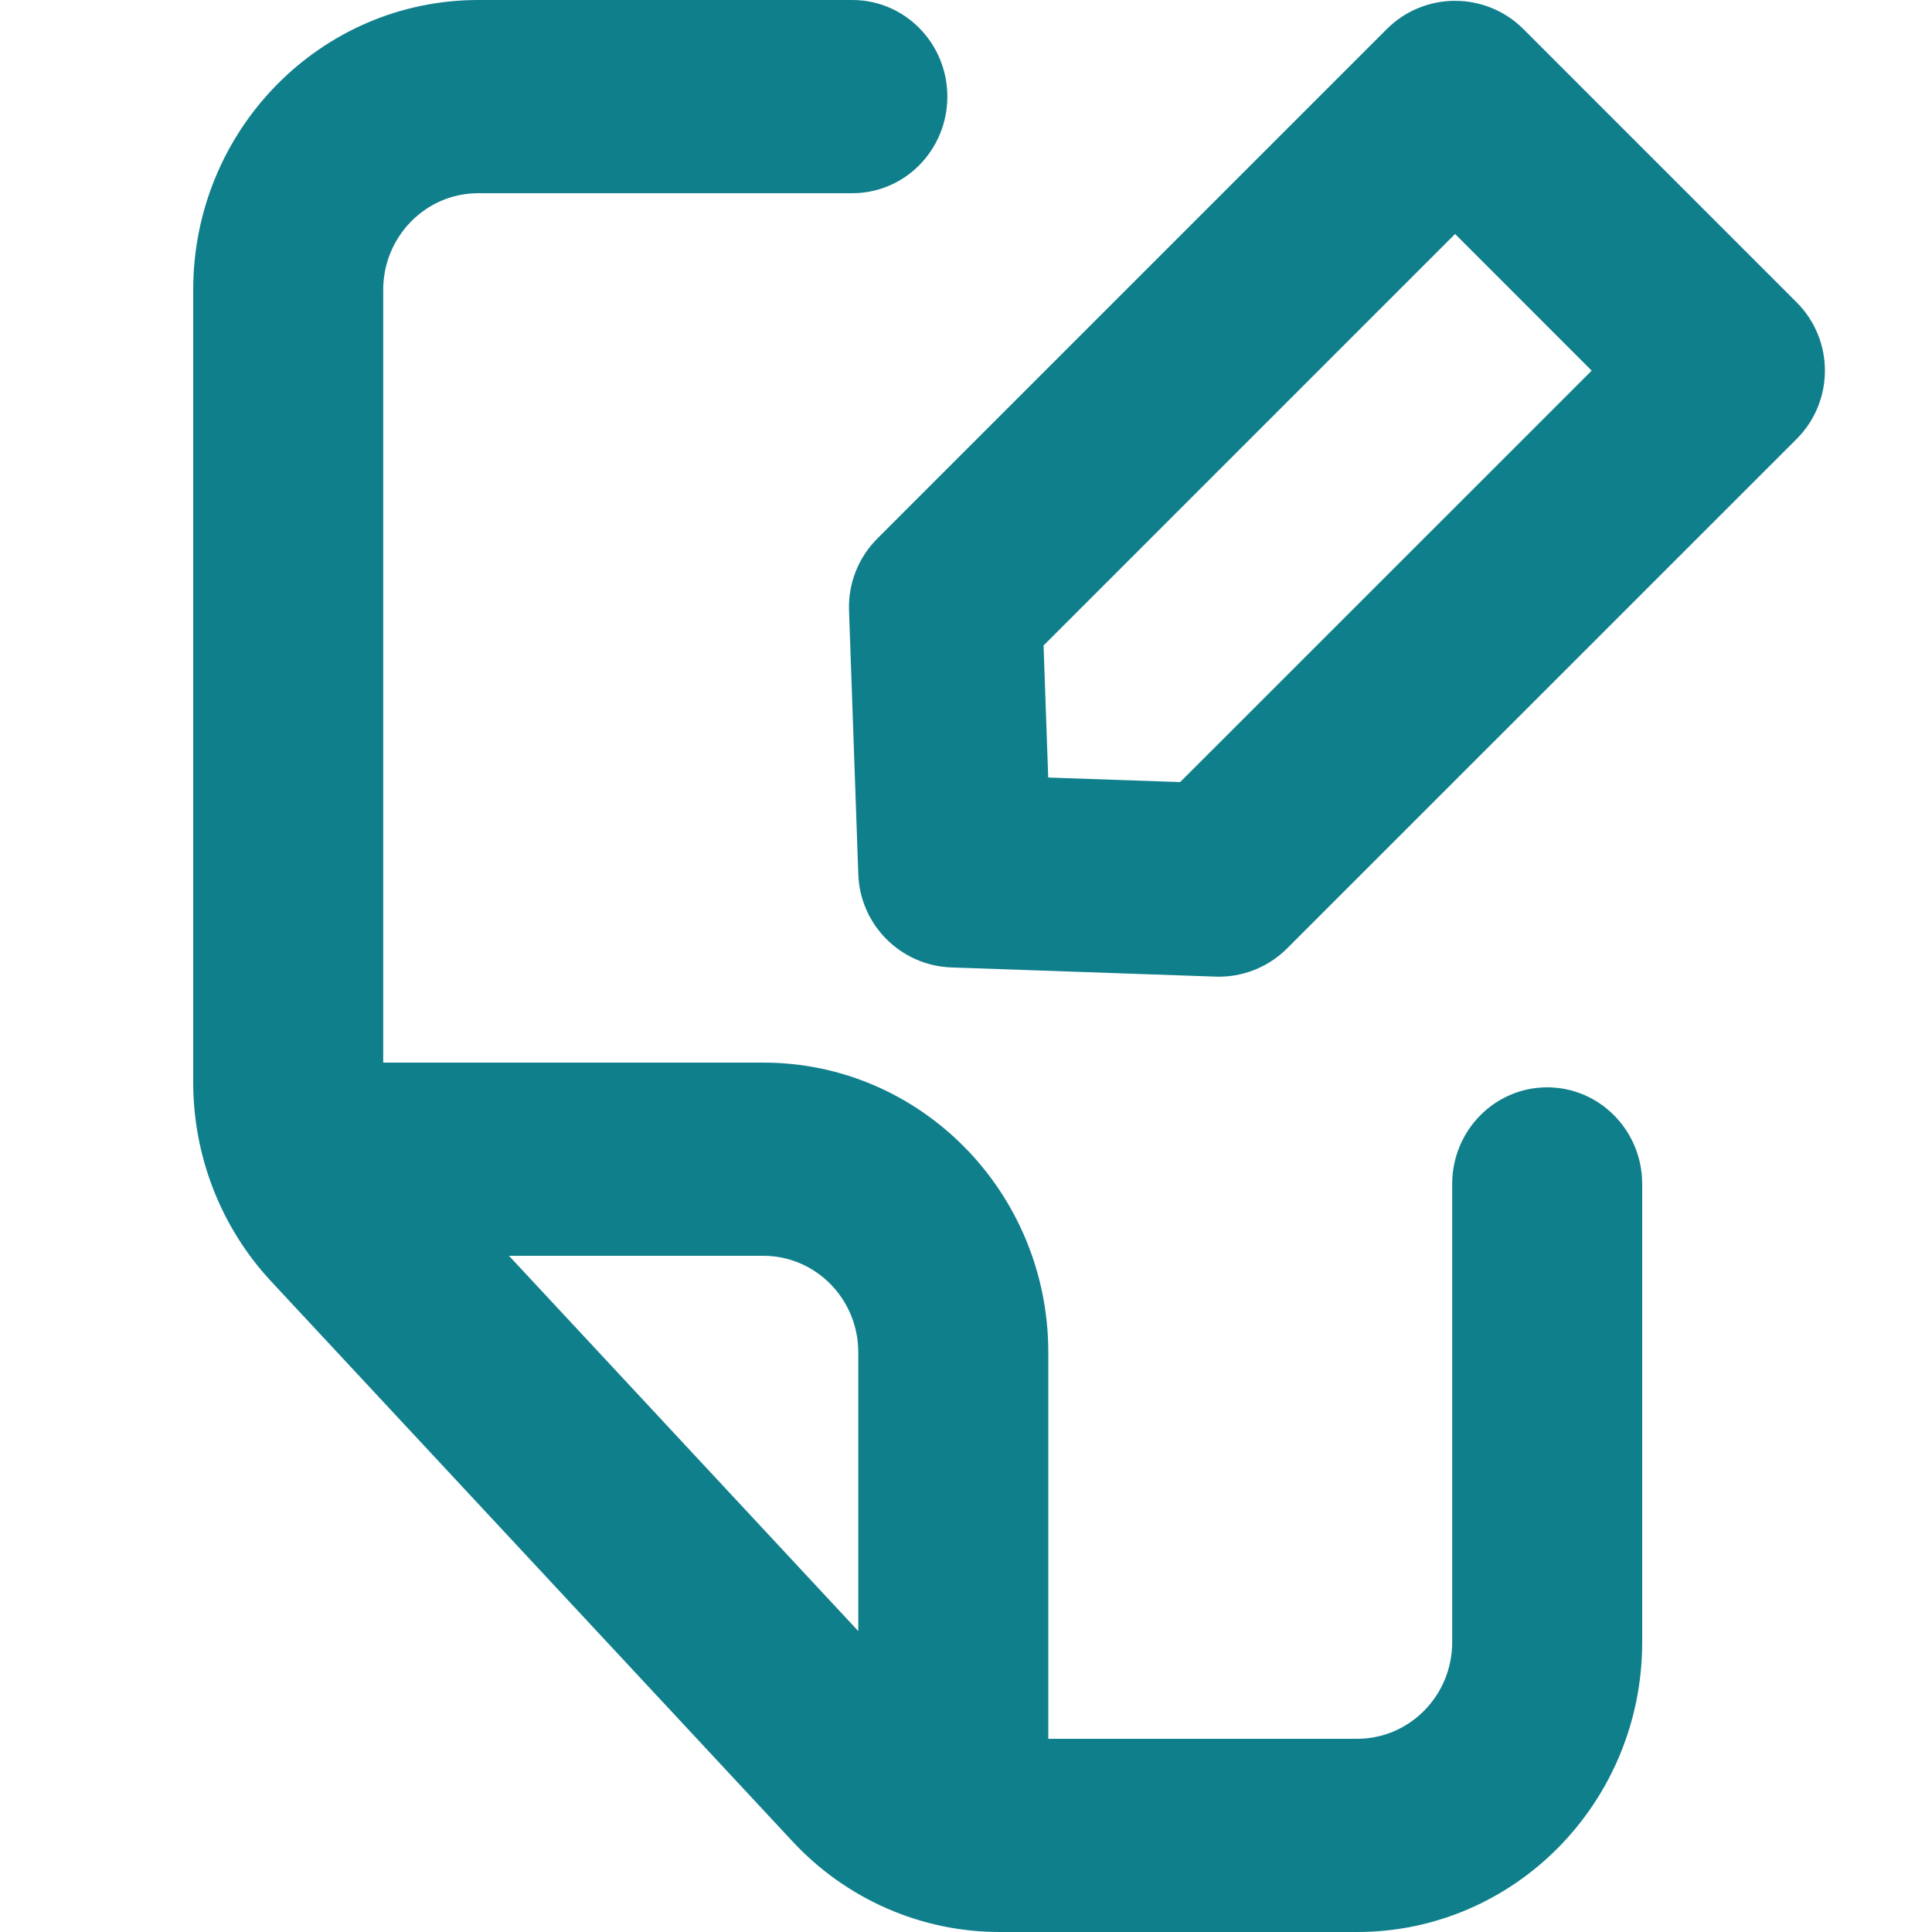
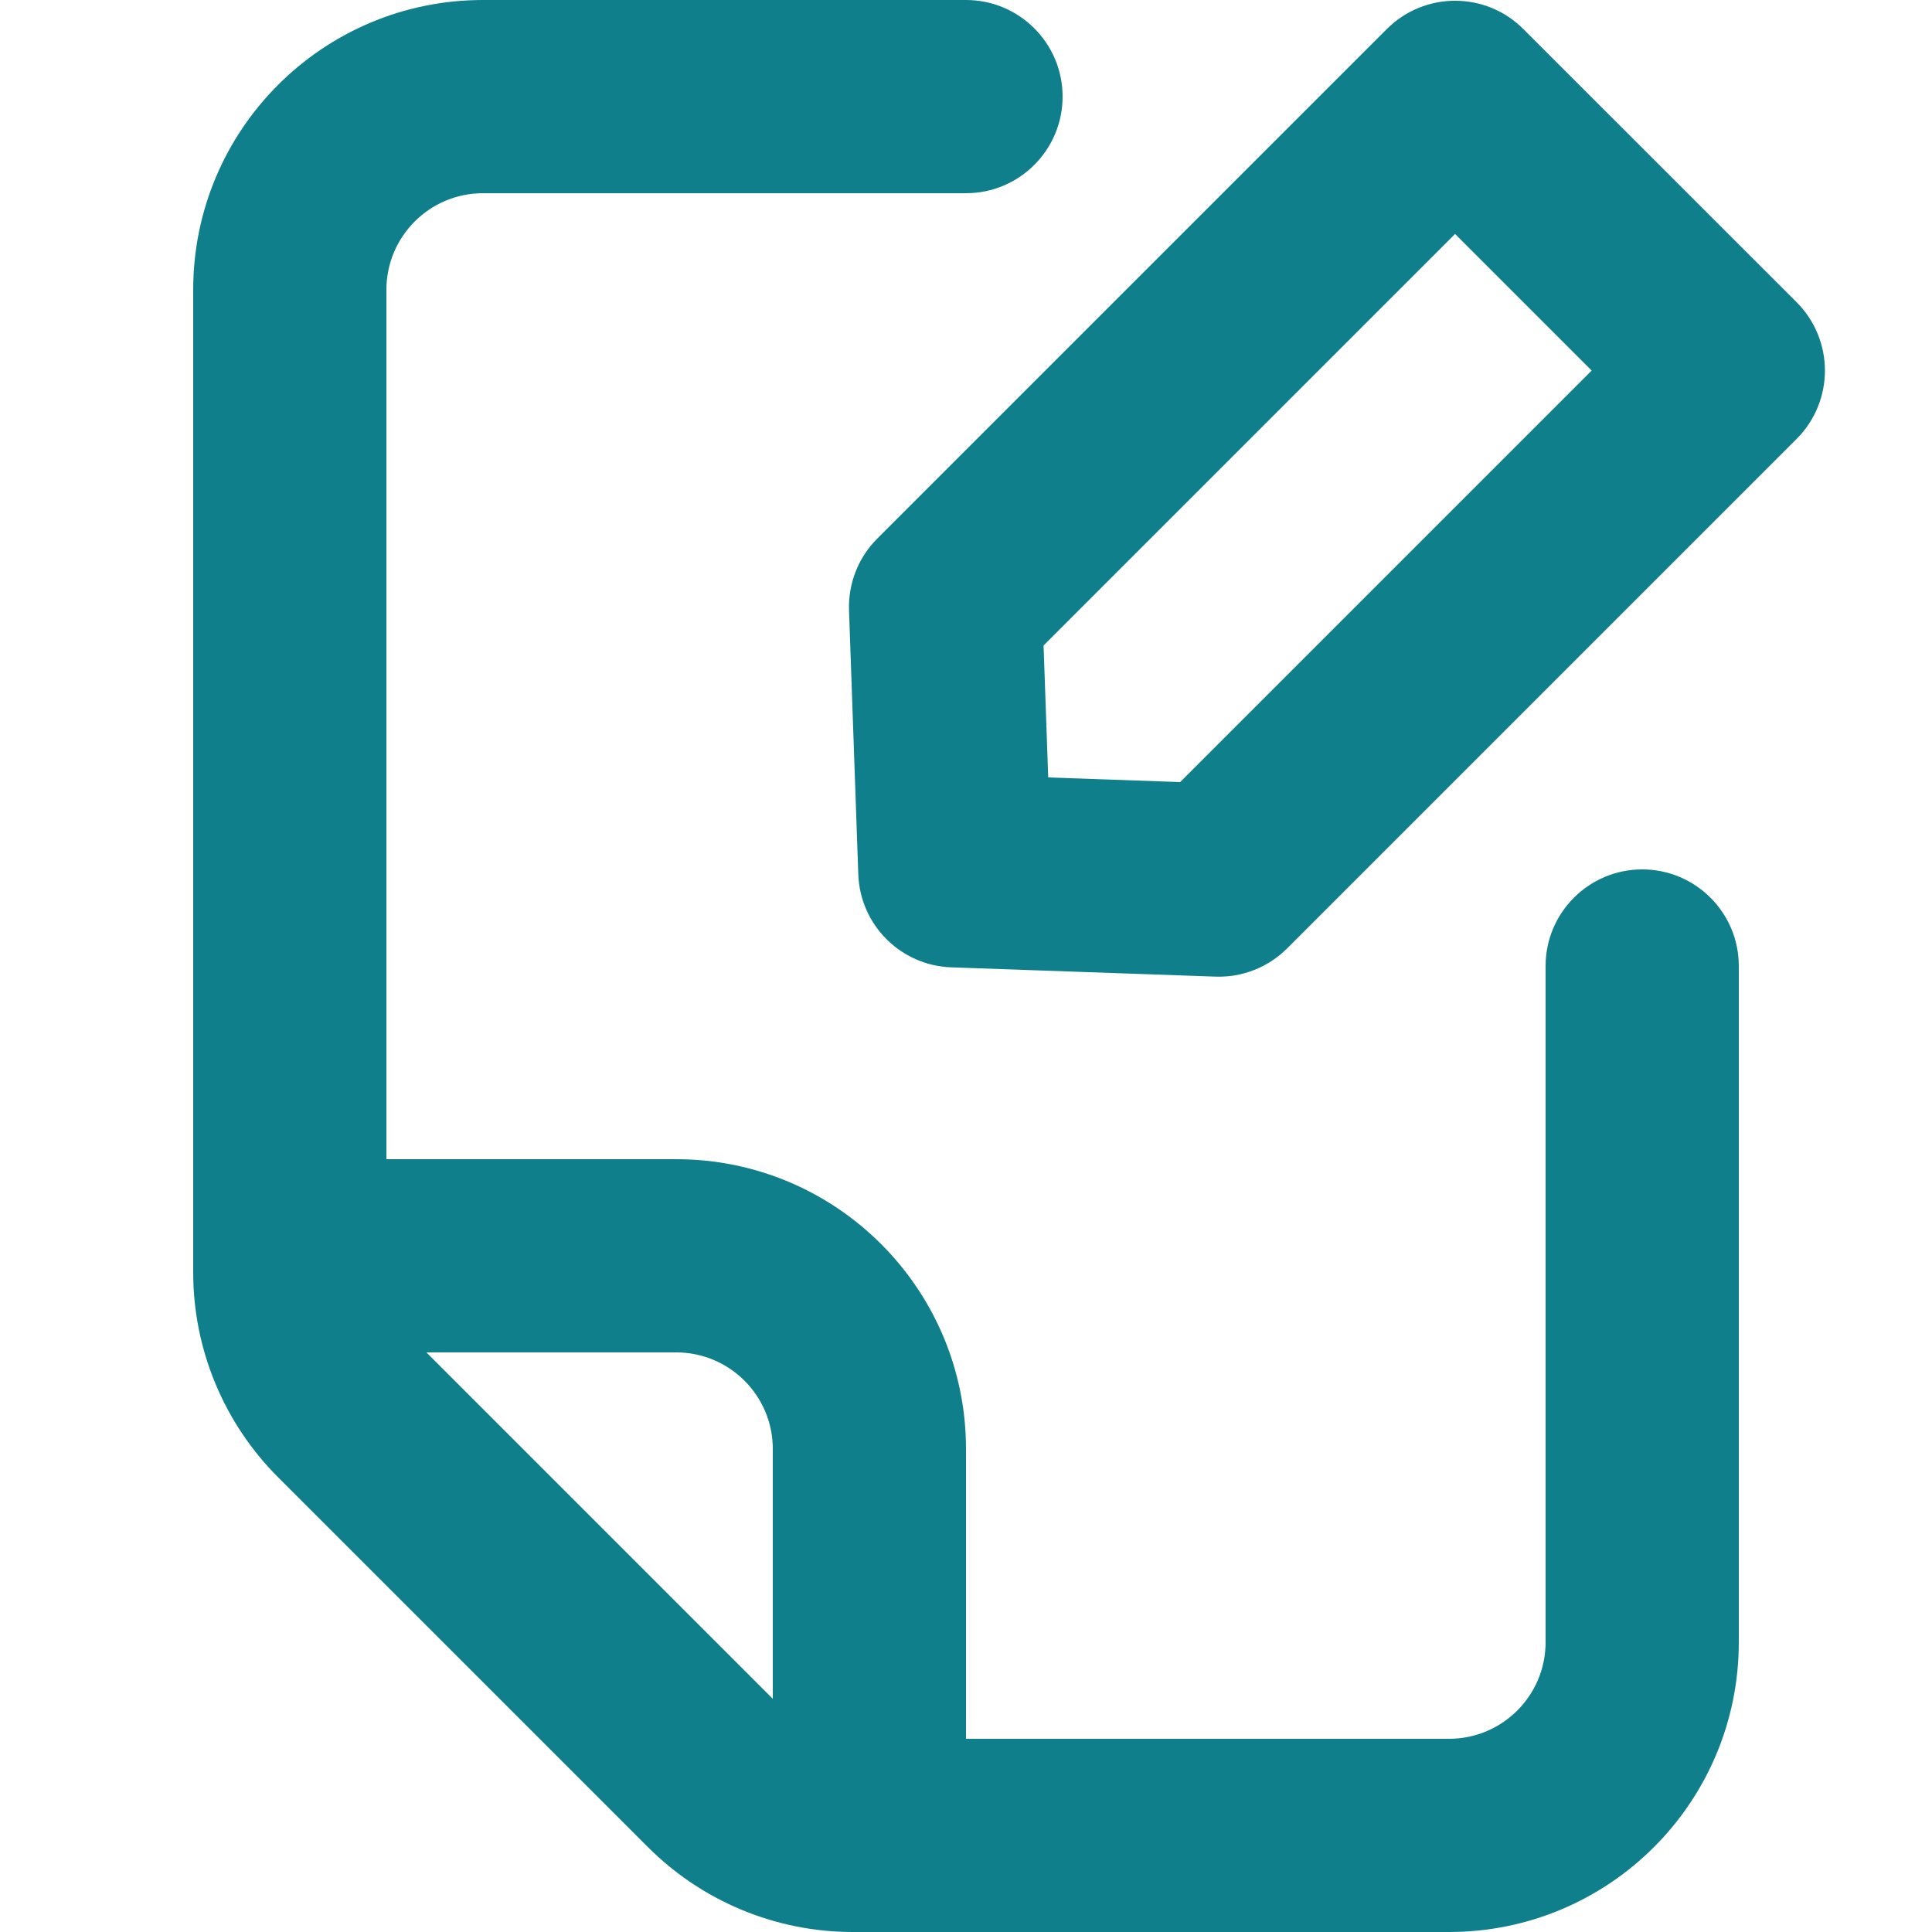
<svg xmlns="http://www.w3.org/2000/svg" width="20" height="20" viewBox="0 0 20 20" fill="none">
-   <path fill-rule="evenodd" clip-rule="evenodd" d="M17 17C17 18.657 15.679 20 14.049 20H10.347C9.536 20 8.761 19.661 8.204 19.062L2.808 13.266C2.289 12.709 2 11.971 2 11.204V3C2 1.343 3.321 0 4.951 0H8.824C9.367 0 9.807 0.448 9.807 1C9.807 1.552 9.367 2 8.824 2H4.951C4.408 2 3.967 2.448 3.967 3V11H7.902C9.531 11 10.852 12.343 10.852 14V18H14.049C14.592 18 15.033 17.552 15.033 17V12.256C15.033 11.704 15.473 11.256 16.016 11.256C16.56 11.256 17 11.704 17 12.256V17ZM8.885 16.885L5.269 13H7.902C8.445 13 8.885 13.448 8.885 14V16.885Z" fill="#107F8C" />
-   <path fill-rule="evenodd" clip-rule="evenodd" d="M9.849 10.015C9.324 9.996 8.903 9.575 8.885 9.05L8.789 6.317C8.78 6.04 8.885 5.772 9.082 5.575L14.356 0.301C14.746 -0.089 15.38 -0.089 15.77 0.301L18.599 3.13C18.989 3.52 18.989 4.153 18.599 4.544L13.324 9.818C13.128 10.014 12.859 10.12 12.582 10.11L9.849 10.015ZM12.217 8.096L16.477 3.837L15.063 2.422L10.803 6.682L10.851 8.049L12.217 8.096Z" fill="#107F8C" />
+   <path fill-rule="evenodd" clip-rule="evenodd" d="M5 0H10C10.552 0 11 0.448 11 1C11 1.552 10.552 2 10 2H5C4.448 2 4 2.448 4 3V12H7C8.657 12 10 13.343 10 15V18H15C15.552 18 16 17.552 16 17V10C16 9.448 16.448 9 17 9C17.552 9 18 9.448 18 10V17C18 18.657 16.657 20 15 20H8.828C8.033 20 7.27 19.684 6.707 19.121L2.879 15.293C2.316 14.73 2 13.967 2 13.172V3C2 1.343 3.343 0 5 0ZM7 14H4.414L8 17.586V15C8 14.448 7.552 14 7 14Z" fill="#107F8C" />
+   <path fill-rule="evenodd" clip-rule="evenodd" d="M9.849 10.014C9.324 9.996 8.903 9.575 8.885 9.05L8.789 6.317C8.78 6.04 8.885 5.771 9.082 5.575L14.356 0.301C14.746 -0.09 15.38 -0.09 15.77 0.301L18.599 3.129C18.989 3.52 18.989 4.153 18.599 4.543L13.324 9.818C13.128 10.014 12.859 10.12 12.582 10.11L9.849 10.014ZM12.217 8.096L16.477 3.836L15.063 2.422L10.803 6.682L10.851 8.048L12.217 8.096Z" fill="#107F8C" />
</svg>
